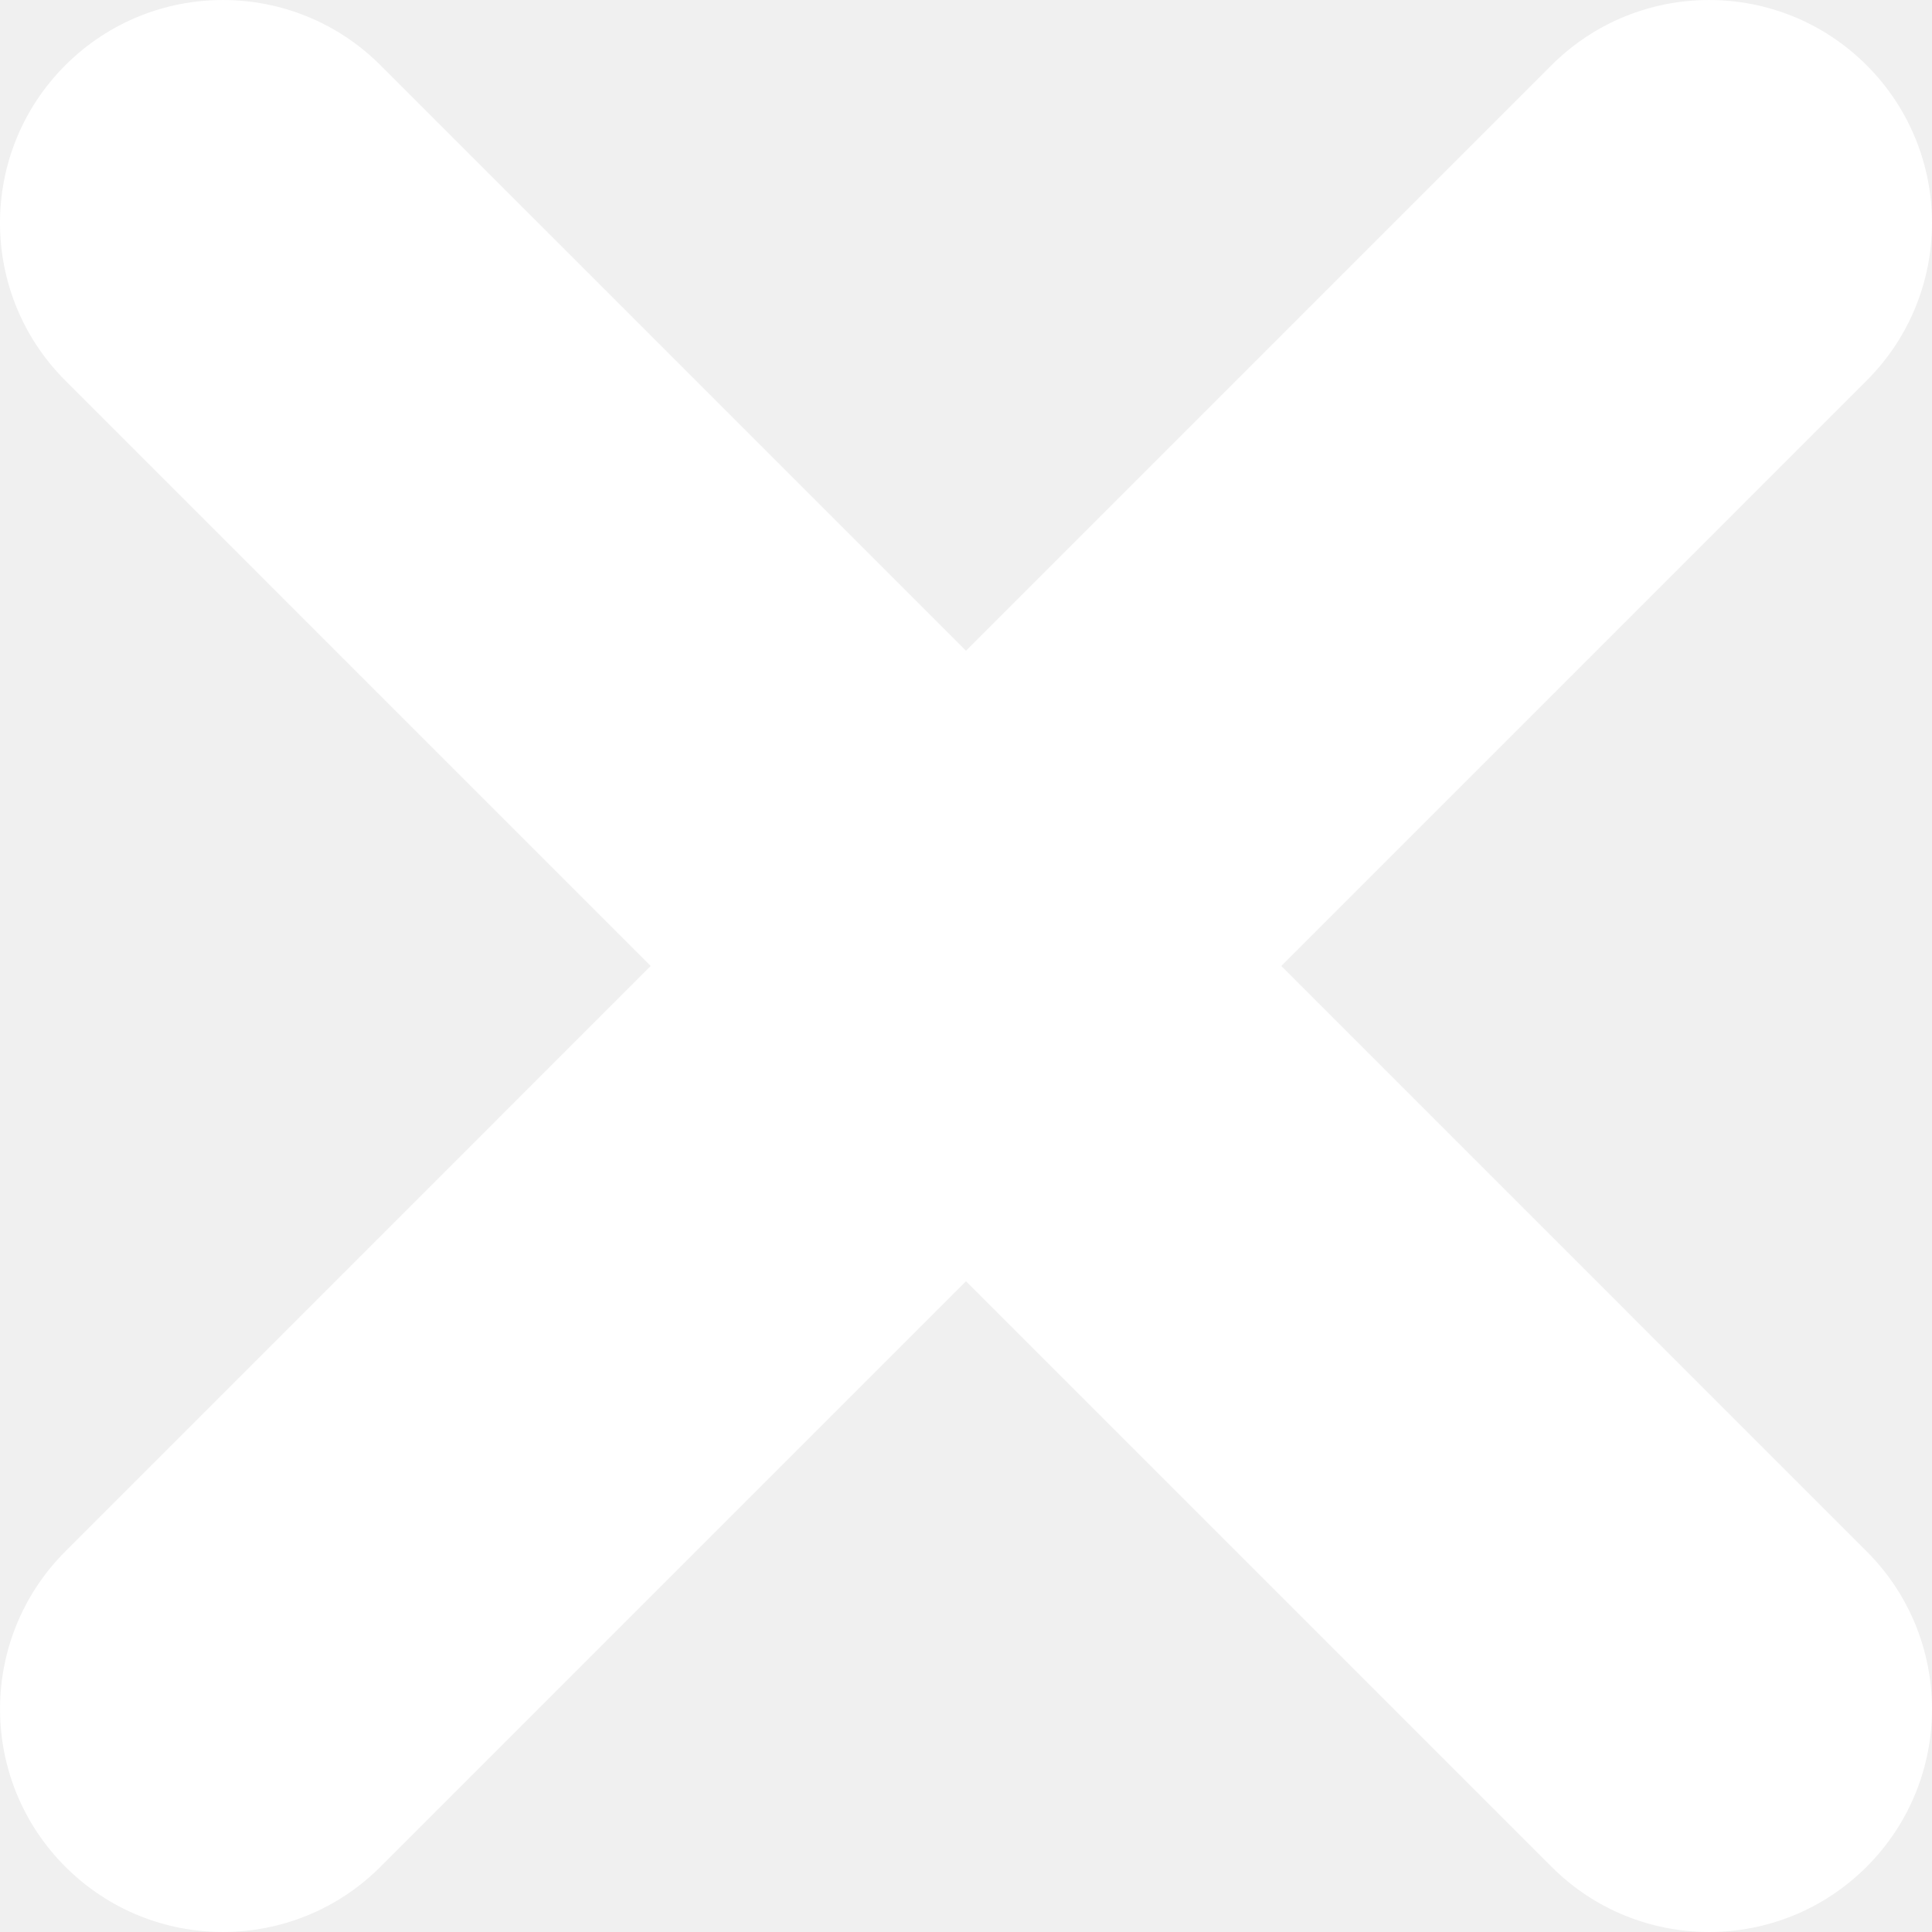
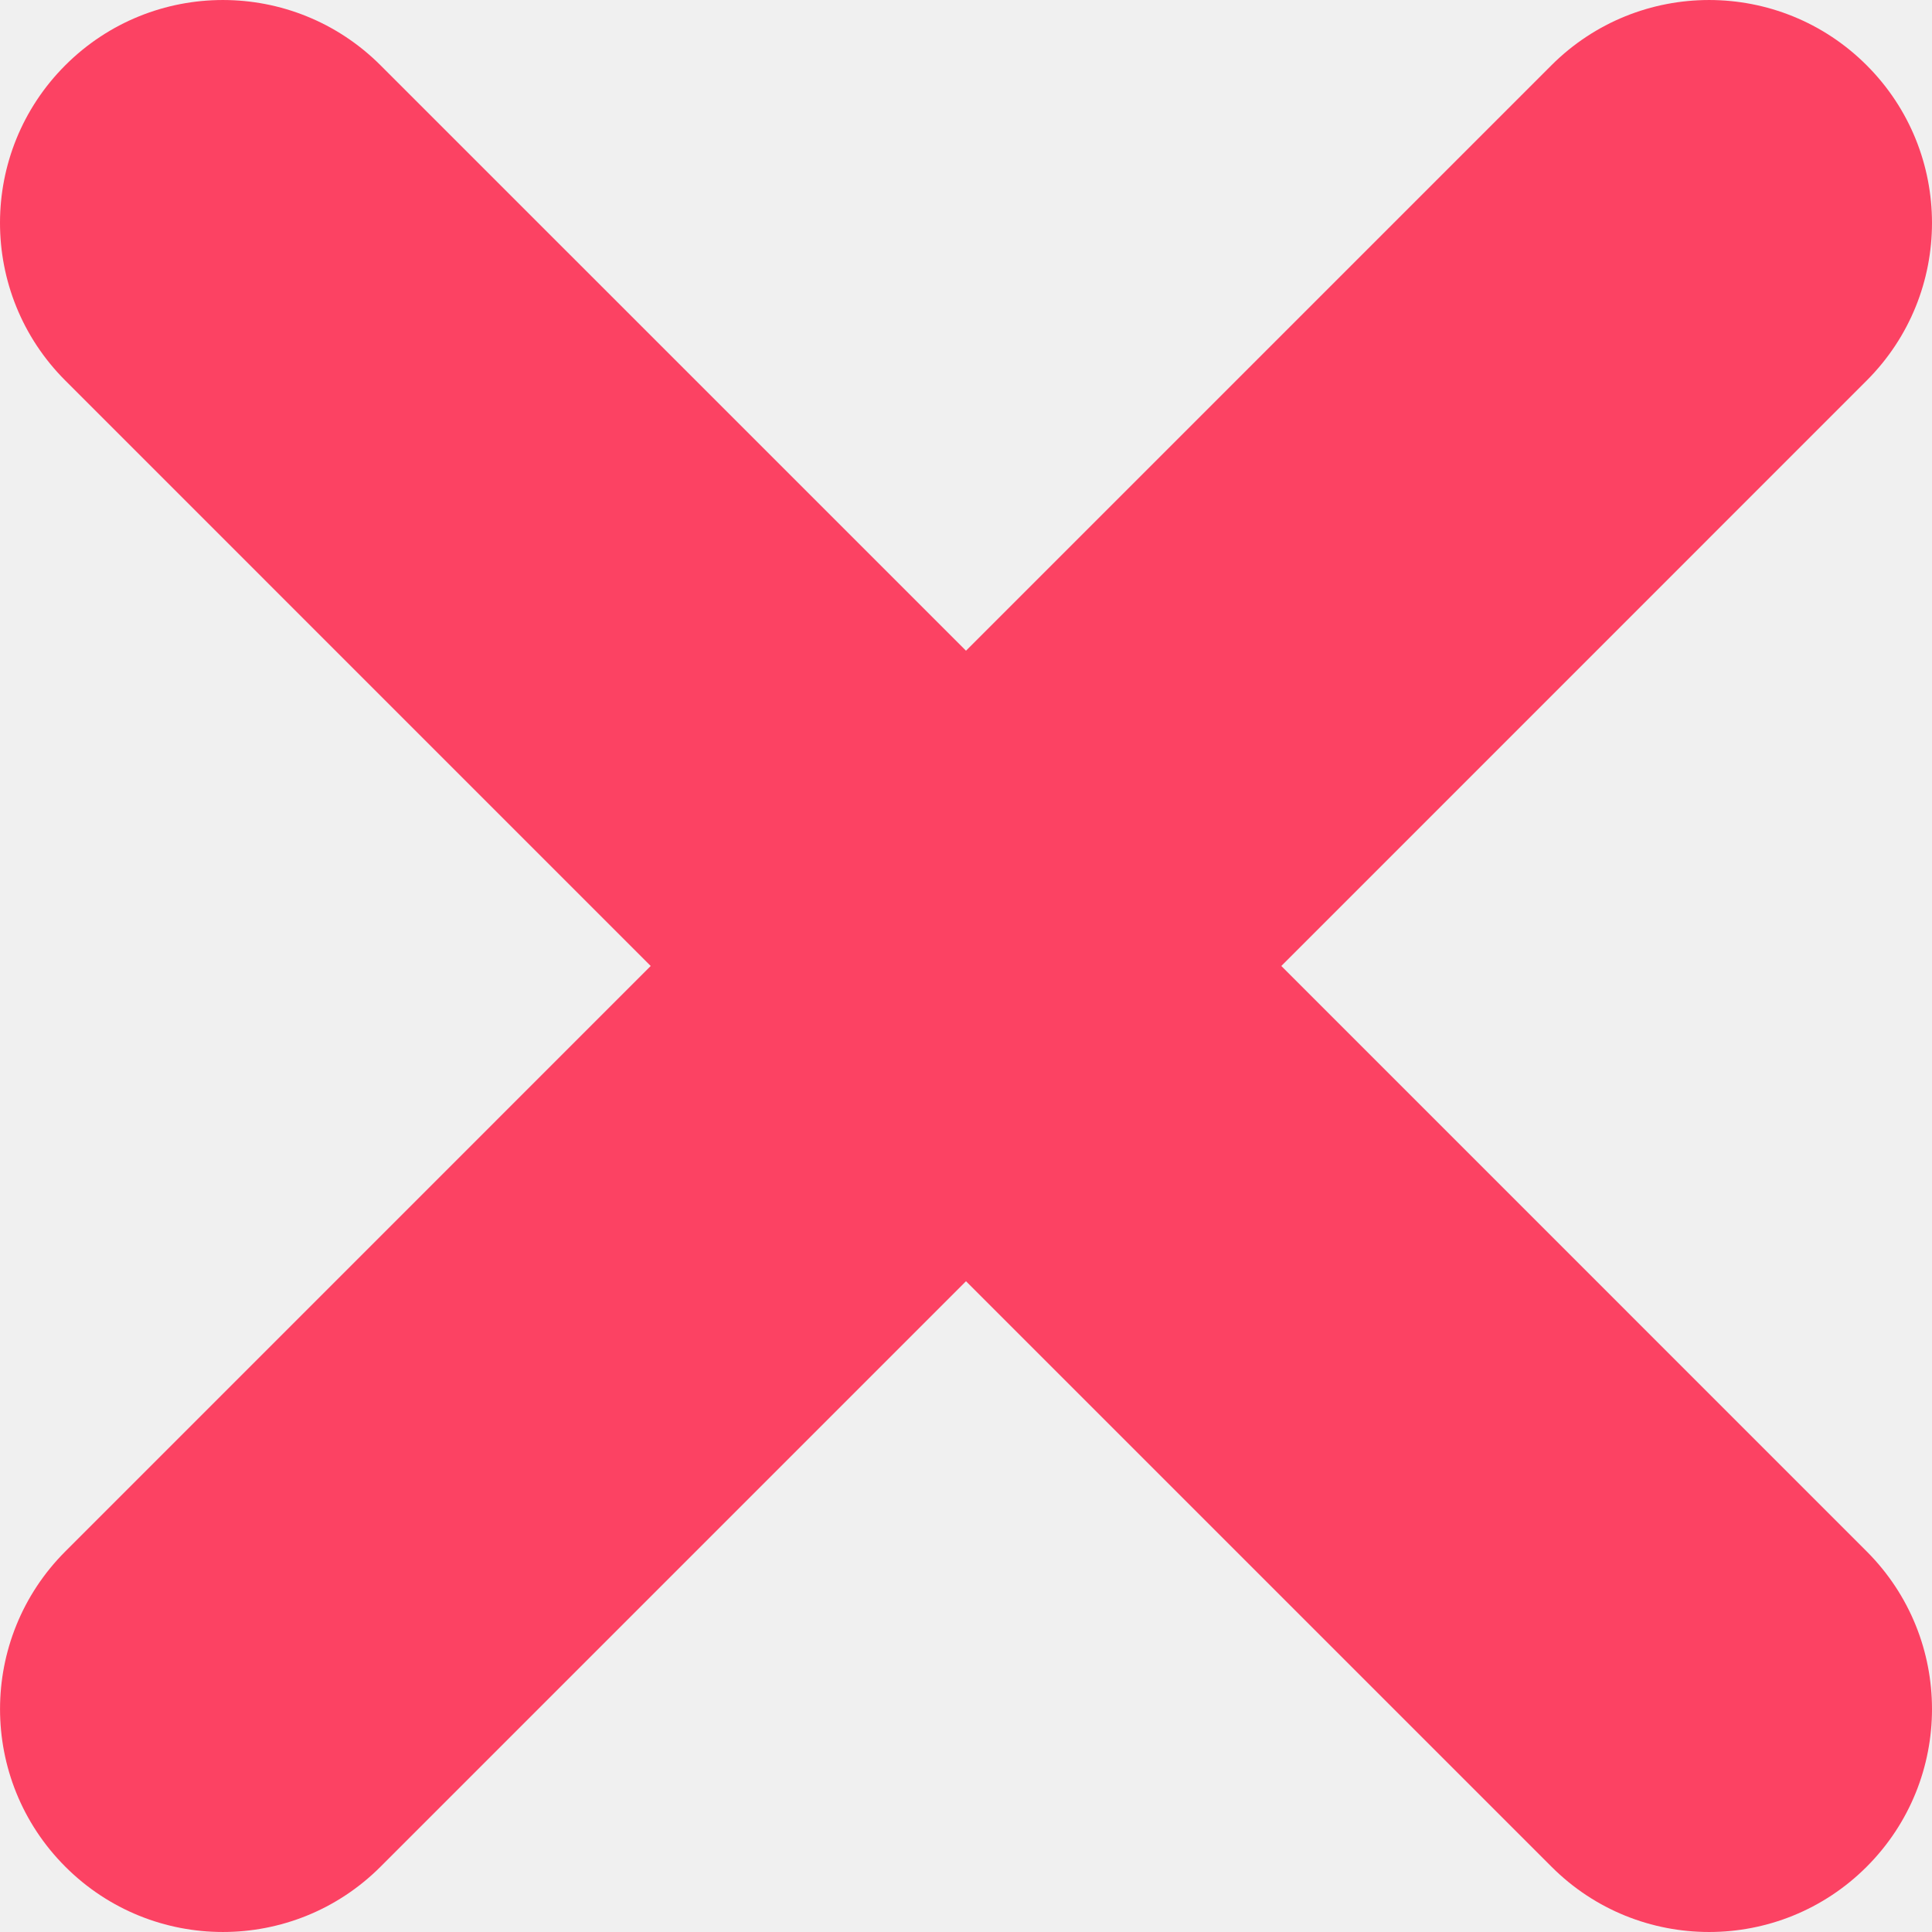
- <svg xmlns="http://www.w3.org/2000/svg" version="1.1" fill="#ffffff" id="Capa_1" x="0px" y="0px" width="348.333px" height="348.334px" viewBox="0 0 348.333 348.334" style="enable-background:new 0 0 348.333 348.334;" xml:space="preserve">
+ <svg xmlns="http://www.w3.org/2000/svg" version="1.1" fill="#fc4263" id="Capa_1" x="0px" y="0px" width="348.333px" height="348.334px" viewBox="0 0 348.333 348.334" style="enable-background:new 0 0 348.333 348.334;" xml:space="preserve">
  <g>
    <path d="M336.559,68.611L231.016,174.165l105.543,105.549c15.699,15.705,15.699,41.145,0,56.85   c-7.844,7.844-18.128,11.769-28.407,11.769c-10.296,0-20.581-3.919-28.419-11.769L174.167,231.003L68.609,336.563   c-7.843,7.844-18.128,11.769-28.416,11.769c-10.285,0-20.563-3.919-28.413-11.769c-15.699-15.698-15.699-41.139,0-56.85   l105.54-105.549L11.774,68.611c-15.699-15.699-15.699-41.145,0-56.844c15.696-15.687,41.127-15.687,56.829,0l105.563,105.554   L279.721,11.767c15.705-15.687,41.139-15.687,56.832,0C352.258,27.466,352.258,52.912,336.559,68.611z" />
  </g>
  <g>
</g>
  <g>
</g>
  <g>
</g>
  <g>
</g>
  <g>
</g>
  <g>
</g>
  <g>
</g>
  <g>
</g>
  <g>
</g>
  <g>
</g>
  <g>
</g>
  <g>
</g>
  <g>
</g>
  <g>
</g>
  <g>
</g>
</svg>
